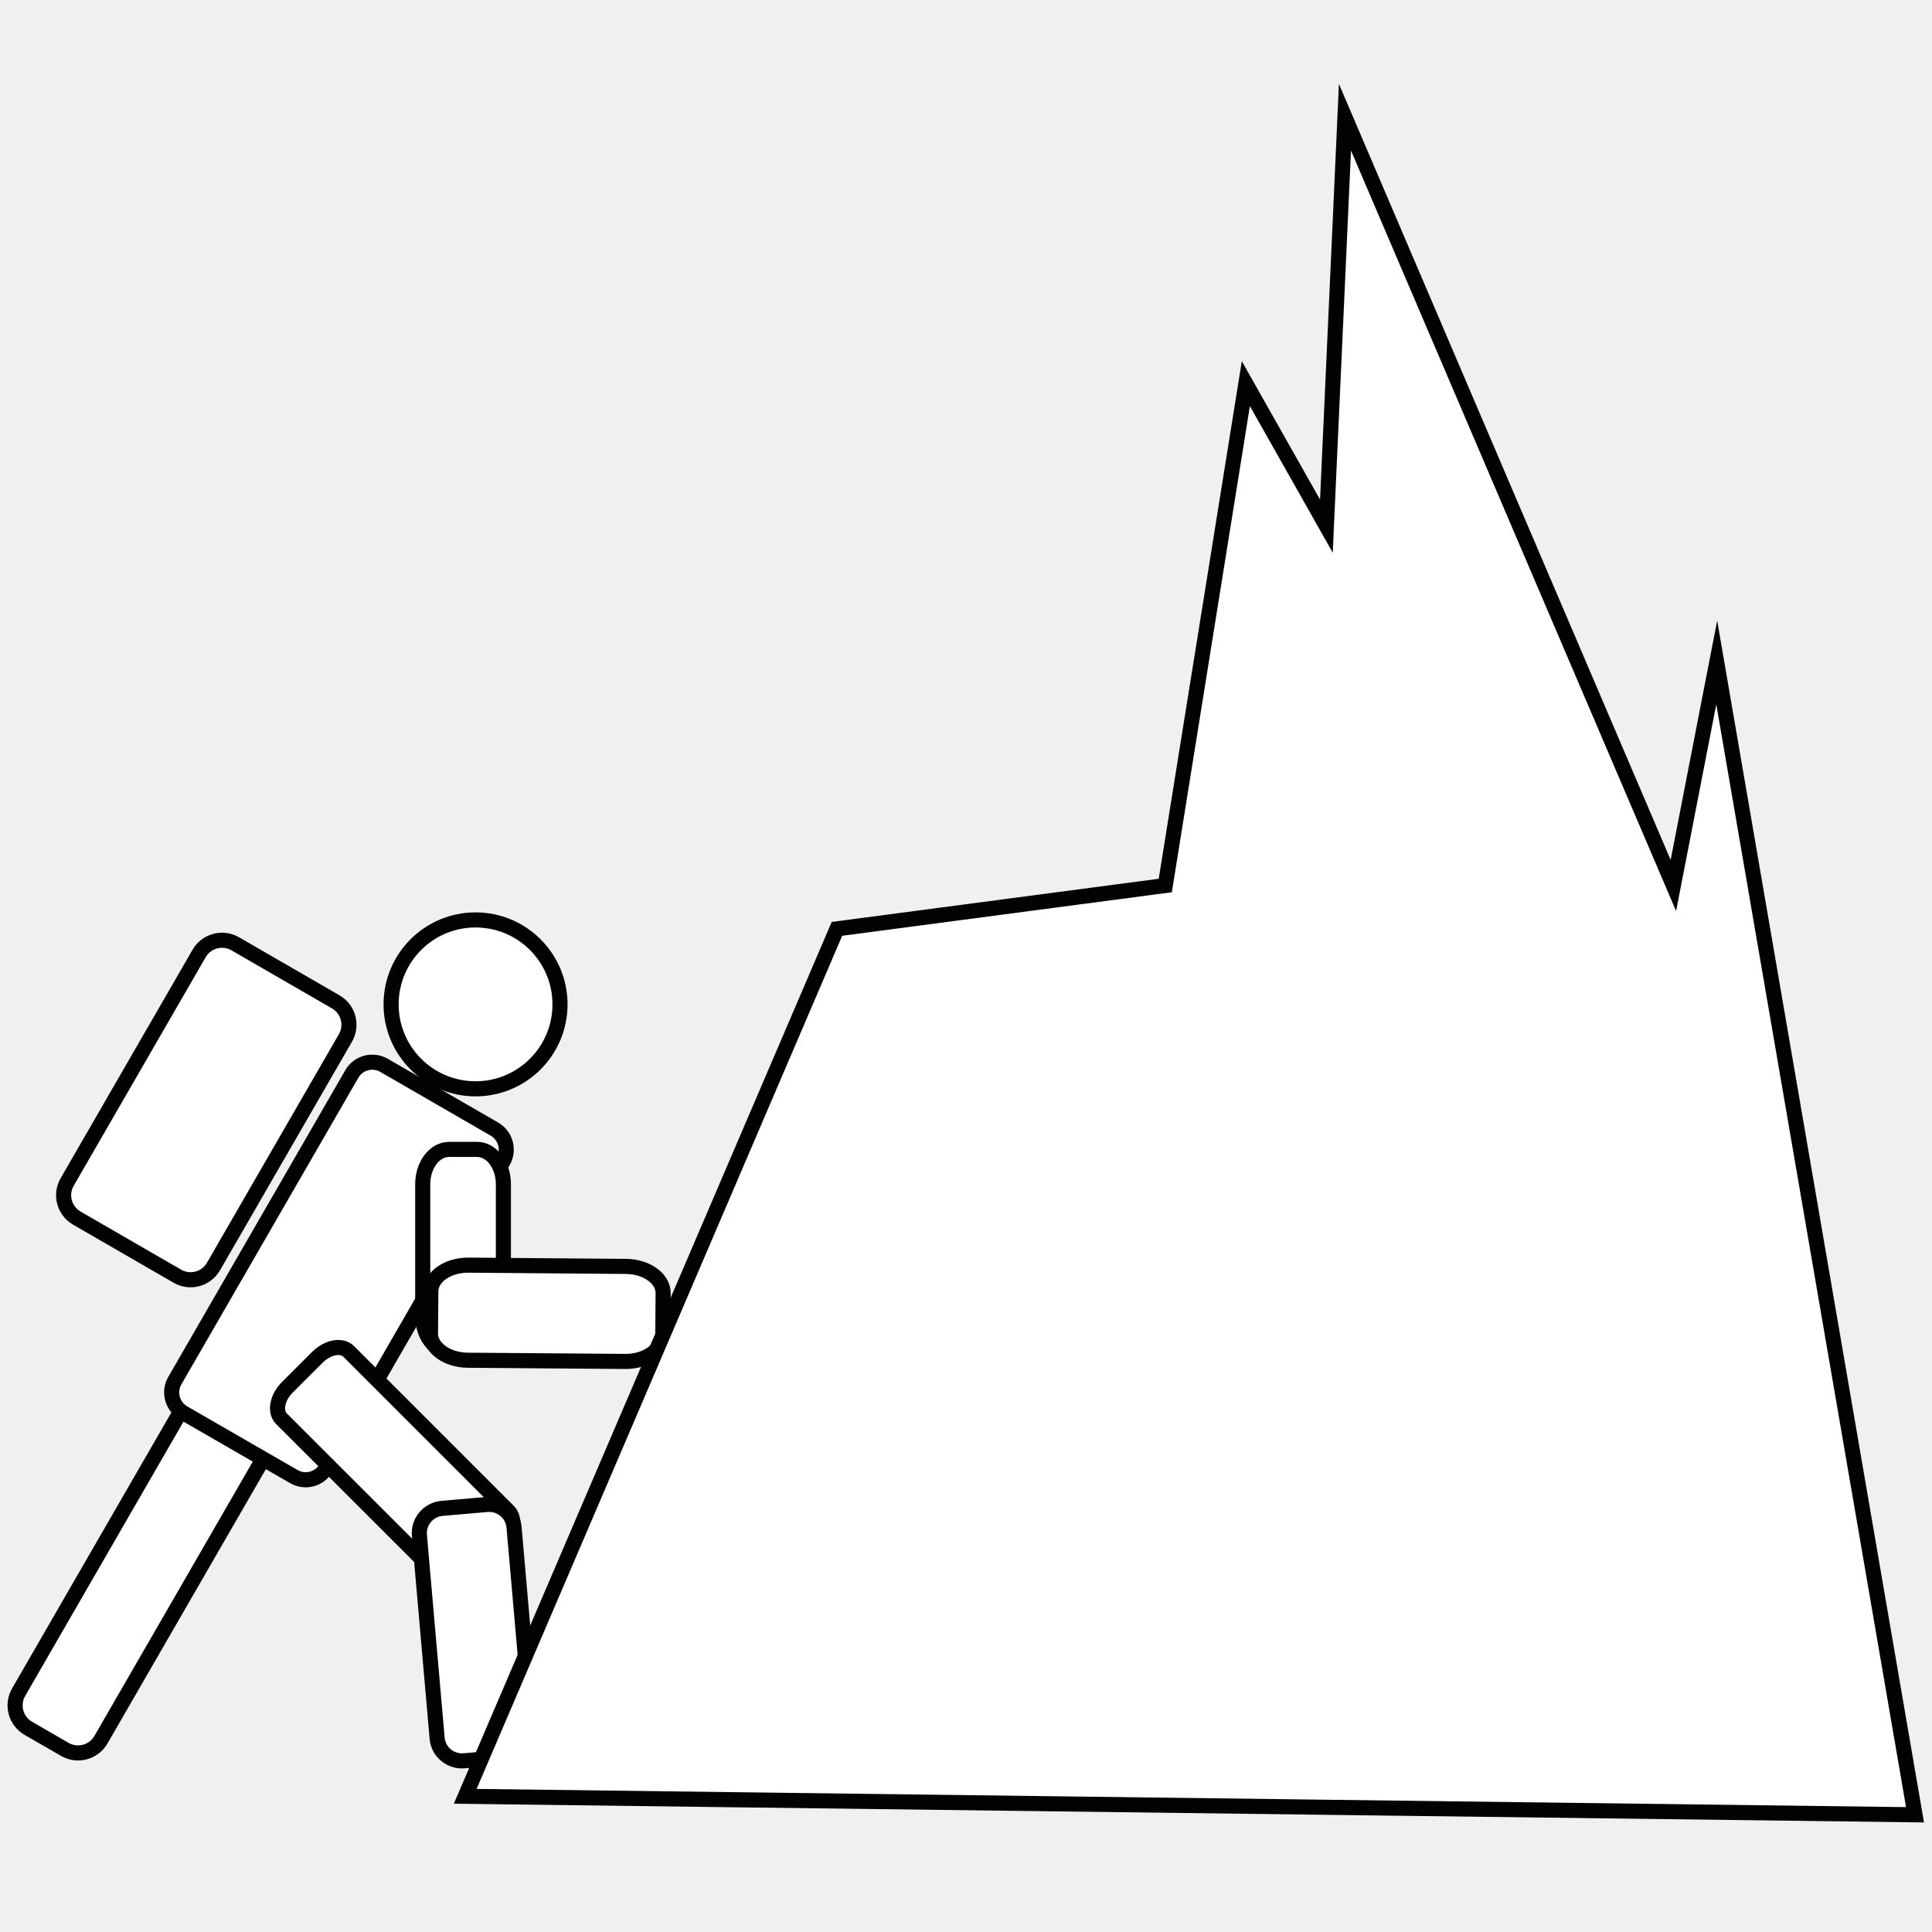
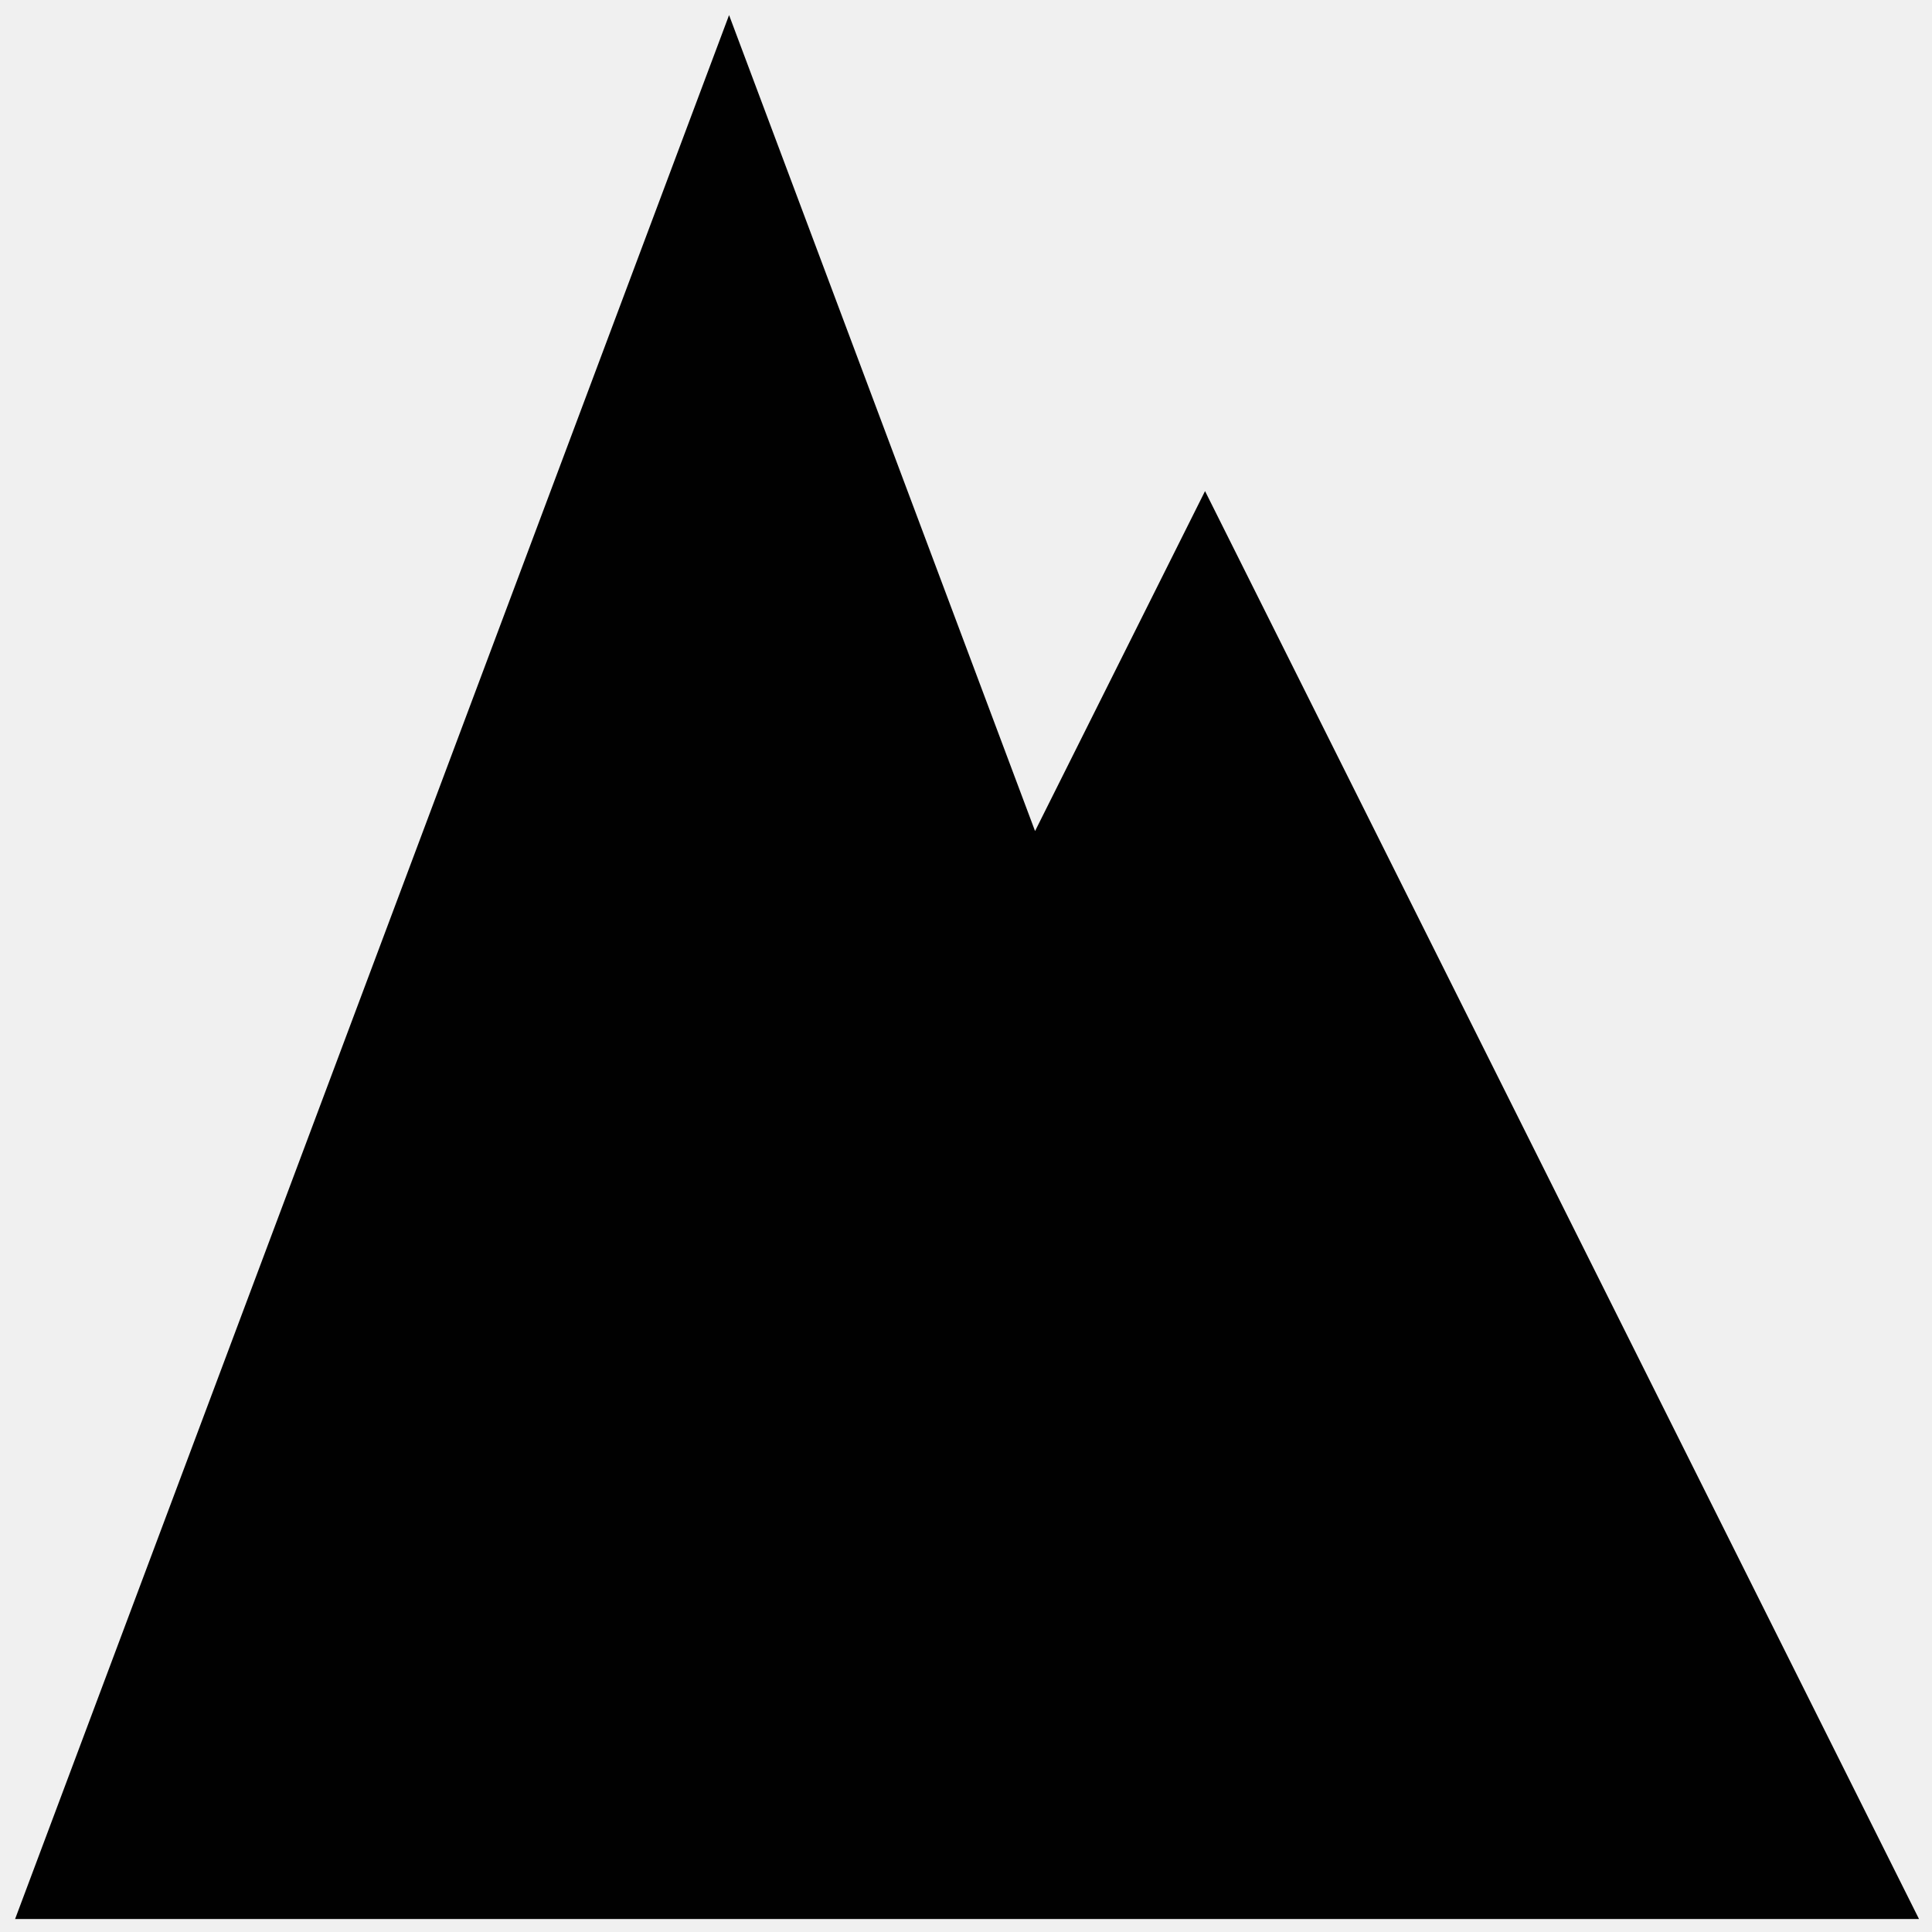
<svg xmlns="http://www.w3.org/2000/svg" version="1.1" id="Layer_1" x="0px" y="0px" width="128px" height="128px" viewBox="0 0 128 128" enable-background="new 0 0 128 128" xml:space="preserve">
-   <g>
-     <path fill="#FFFFFF" stroke="#020202" stroke-miterlimit="10" d="M6.688,115.26c-0.484,0.838-1.554,1.125-2.39,0.643l-2.424-1.398   c-0.835-0.484-1.123-1.555-0.641-2.391l11.018-19.09c0.484-0.836,1.554-1.117,2.389-0.641l2.424,1.406   c0.835,0.477,1.123,1.553,0.64,2.389L6.688,115.26z" />
-     <path fill="#FFFFFF" stroke="#020202" stroke-miterlimit="10" d="M31.506,60.947c3.09,0,5.596,2.504,5.596,5.596   c0,3.087-2.506,5.594-5.596,5.594c-3.09,0-5.595-2.507-5.595-5.594C25.912,63.452,28.416,60.947,31.506,60.947z" />
-     <path fill="#FFFFFF" stroke="#020202" stroke-miterlimit="10" d="M11.584,91.469c-0.433,0.742-0.176,1.703,0.571,2.141l7.313,4.217   c0.748,0.436,1.704,0.178,2.137-0.57l11.728-20.316c0.431-0.742,0.172-1.703-0.574-2.133l-7.313-4.225   c-0.748-0.429-1.705-0.18-2.136,0.57L11.584,91.469z" />
-     <path fill="#FFFFFF" stroke="#020202" stroke-miterlimit="10" d="M33.351,87.199c0,1.271-0.783,2.311-1.749,2.311h-1.849   c-0.964,0-1.746-1.039-1.746-2.311v-8.738c0-1.279,0.782-2.311,1.748-2.311h1.849c0.964,0,1.747,1.031,1.747,2.311V87.199   L33.351,87.199z" />
-     <path fill="#FFFFFF" stroke="#020202" stroke-miterlimit="10" d="M30.991,90.119c-1.371-0.016-2.478-0.805-2.47-1.773l0.023-2.795   c0.006-0.969,1.125-1.74,2.497-1.732l10.426,0.084c1.371,0.01,2.478,0.805,2.467,1.773l-0.022,2.795   c-0.008,0.969-1.125,1.742-2.496,1.727L30.991,90.119z" />
-     <path fill="#FFFFFF" stroke="#020202" stroke-miterlimit="10" d="M29.248,104.588c0.466,0.469,1.394,0.289,2.079-0.398l1.979-1.977   c0.683-0.686,0.859-1.615,0.395-2.076L23.099,89.533c-0.466-0.461-1.396-0.289-2.079,0.398l-1.979,1.975   c-0.682,0.688-0.859,1.617-0.395,2.086L29.248,104.588z" />
-     <path fill="#FFFFFF" stroke="#020202" stroke-miterlimit="10" d="M35.231,114.613c0.08,0.906-0.594,1.709-1.505,1.789l-2.973,0.256   c-0.912,0.078-1.714-0.586-1.792-1.5l-1.175-13.436c-0.082-0.906,0.594-1.711,1.505-1.789l2.97-0.258   c0.913-0.078,1.717,0.586,1.794,1.49L35.231,114.613z" />
-     <path fill="#FFFFFF" stroke="#020202" stroke-miterlimit="10" d="M4.449,78.313c-0.482,0.836-0.197,1.904,0.641,2.391l6.662,3.848   c0.836,0.484,1.907,0.195,2.39-0.639l8.745-15.148c0.48-0.838,0.195-1.907-0.641-2.387l-6.664-3.851   c-0.833-0.48-1.905-0.195-2.389,0.641L4.449,78.313z" />
-     <polygon fill="#FFFFFF" stroke="#020202" stroke-miterlimit="10" points="30.823,119.01 55.45,61.539 77.203,58.667 82.541,25.418    87.877,34.858 89.107,7.766 110.865,58.667 113.738,43.89 126.875,120.234  " />
-   </g>
+   <polygon fill="#010101" points="79.837,32.536 68.575,55.06 48.303,1 1,127.141 127.14,127.141 " />
</svg>
